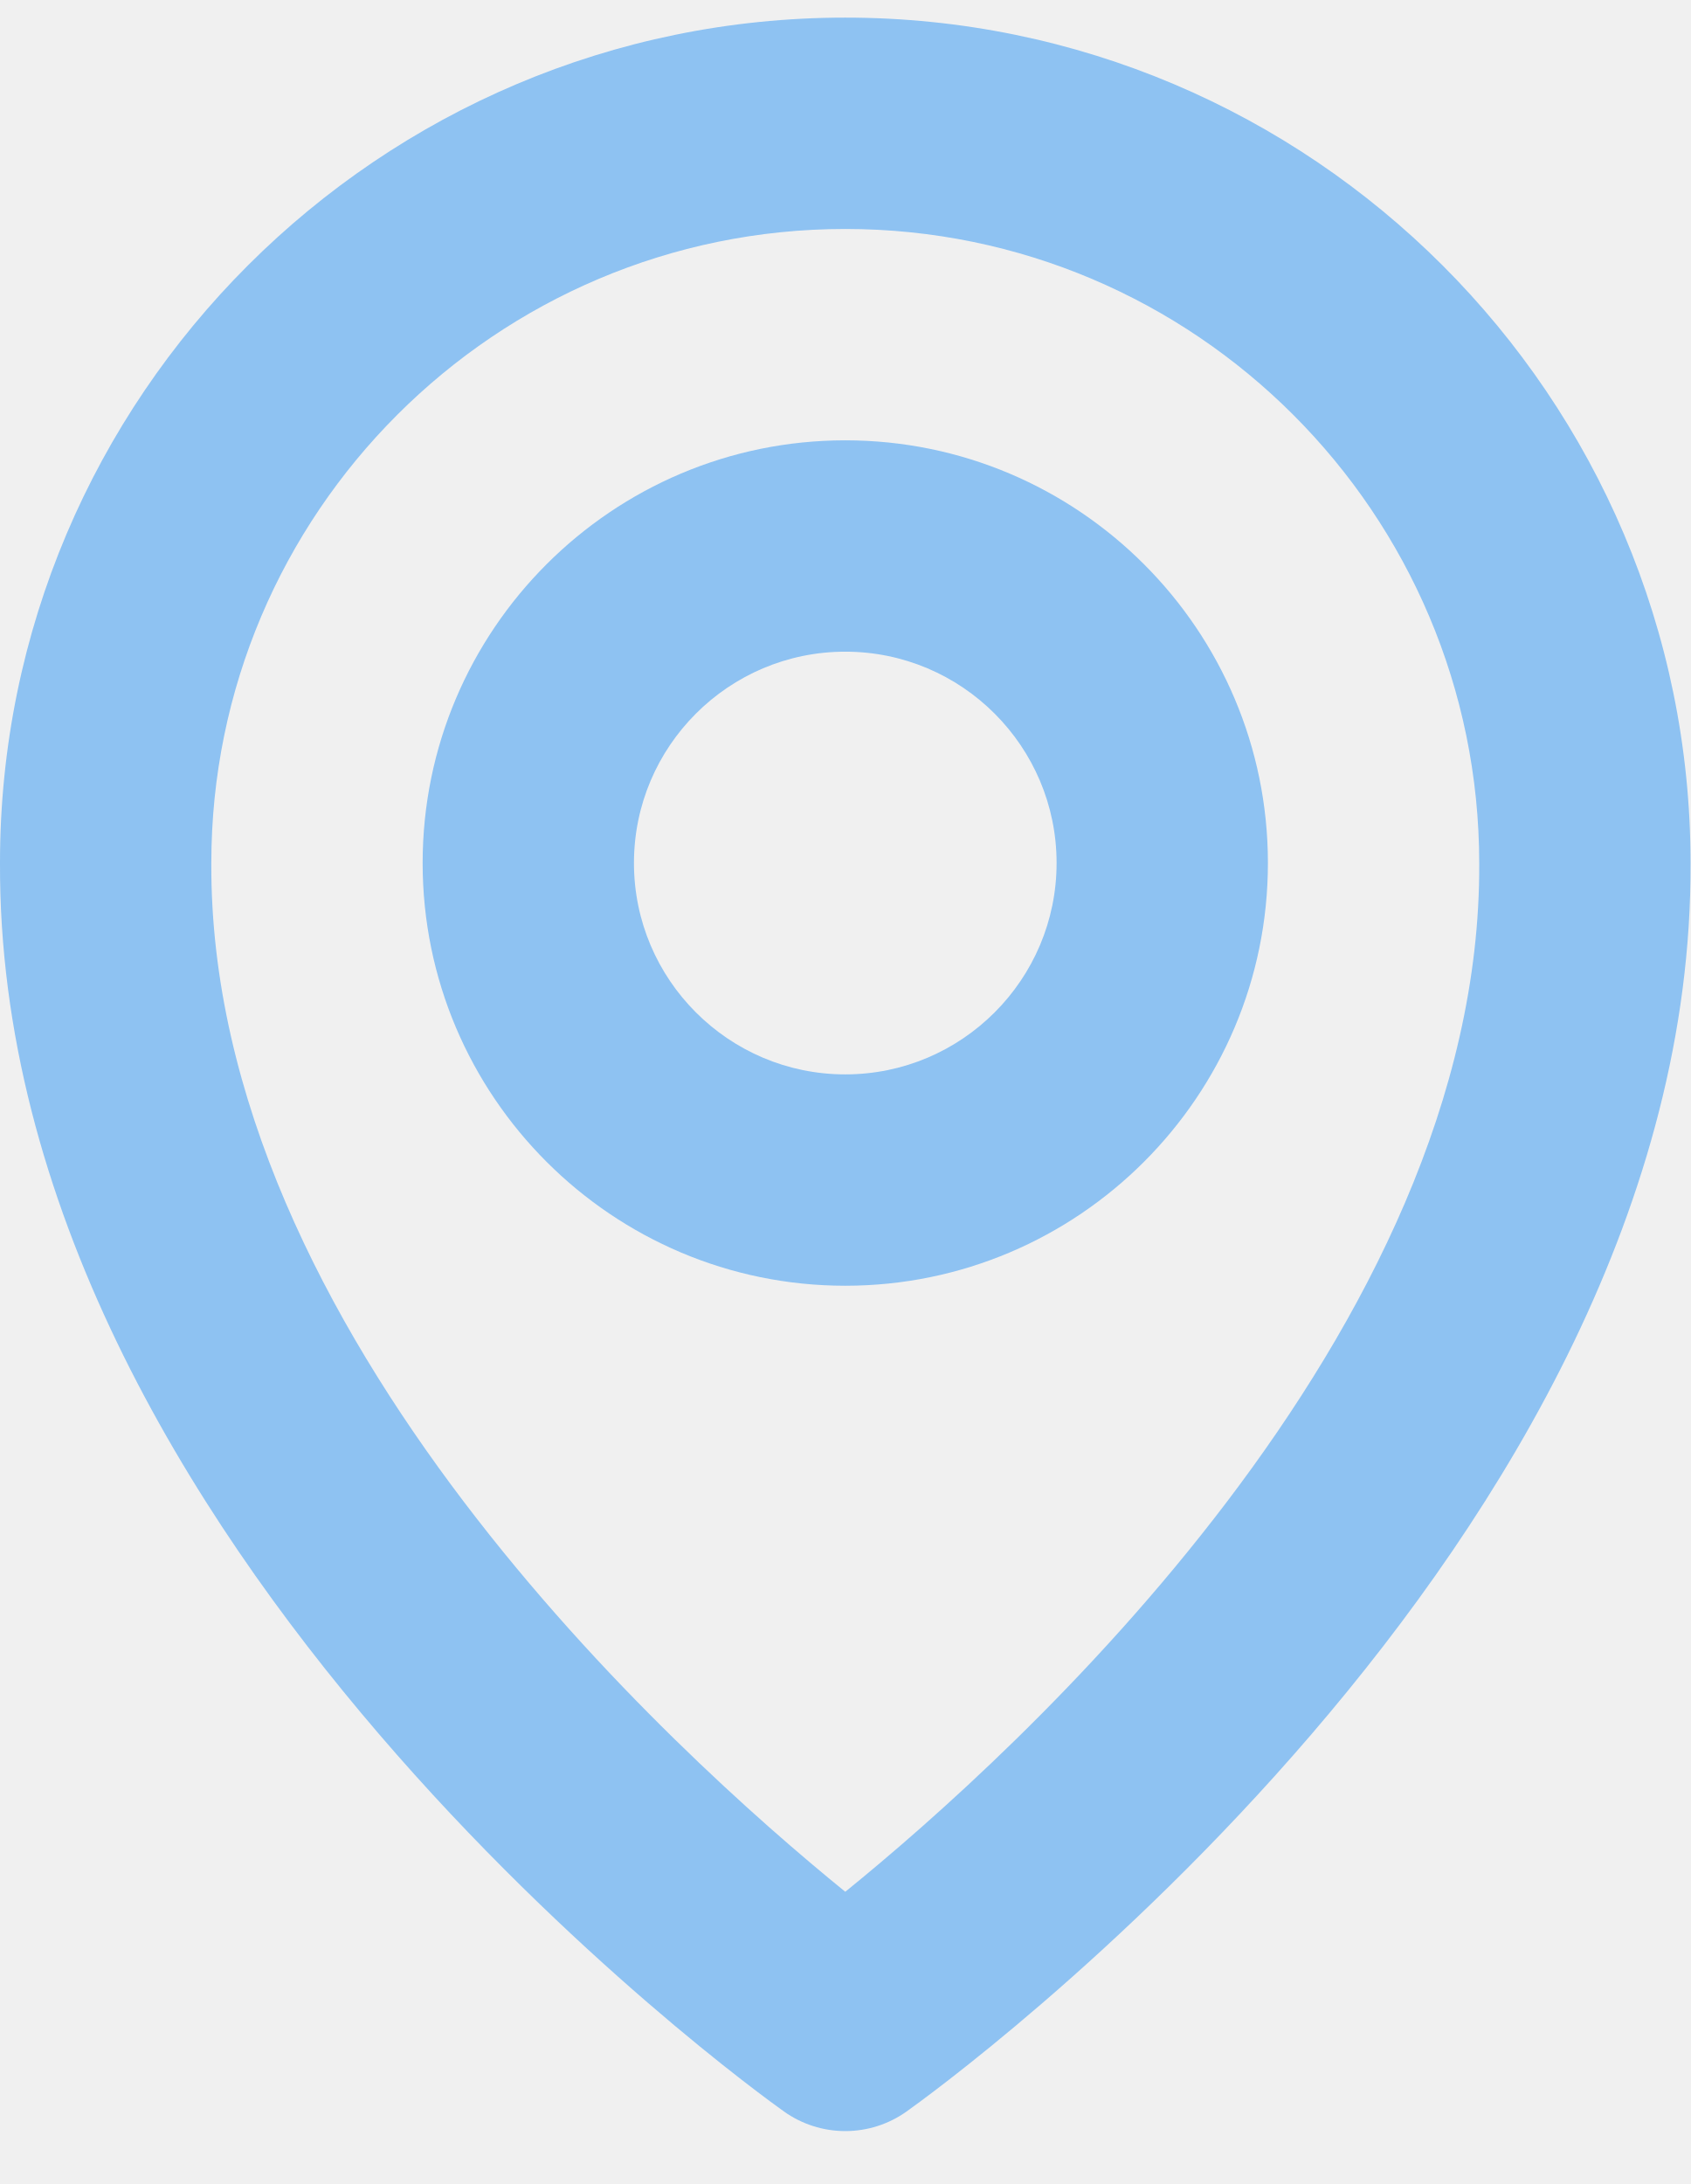
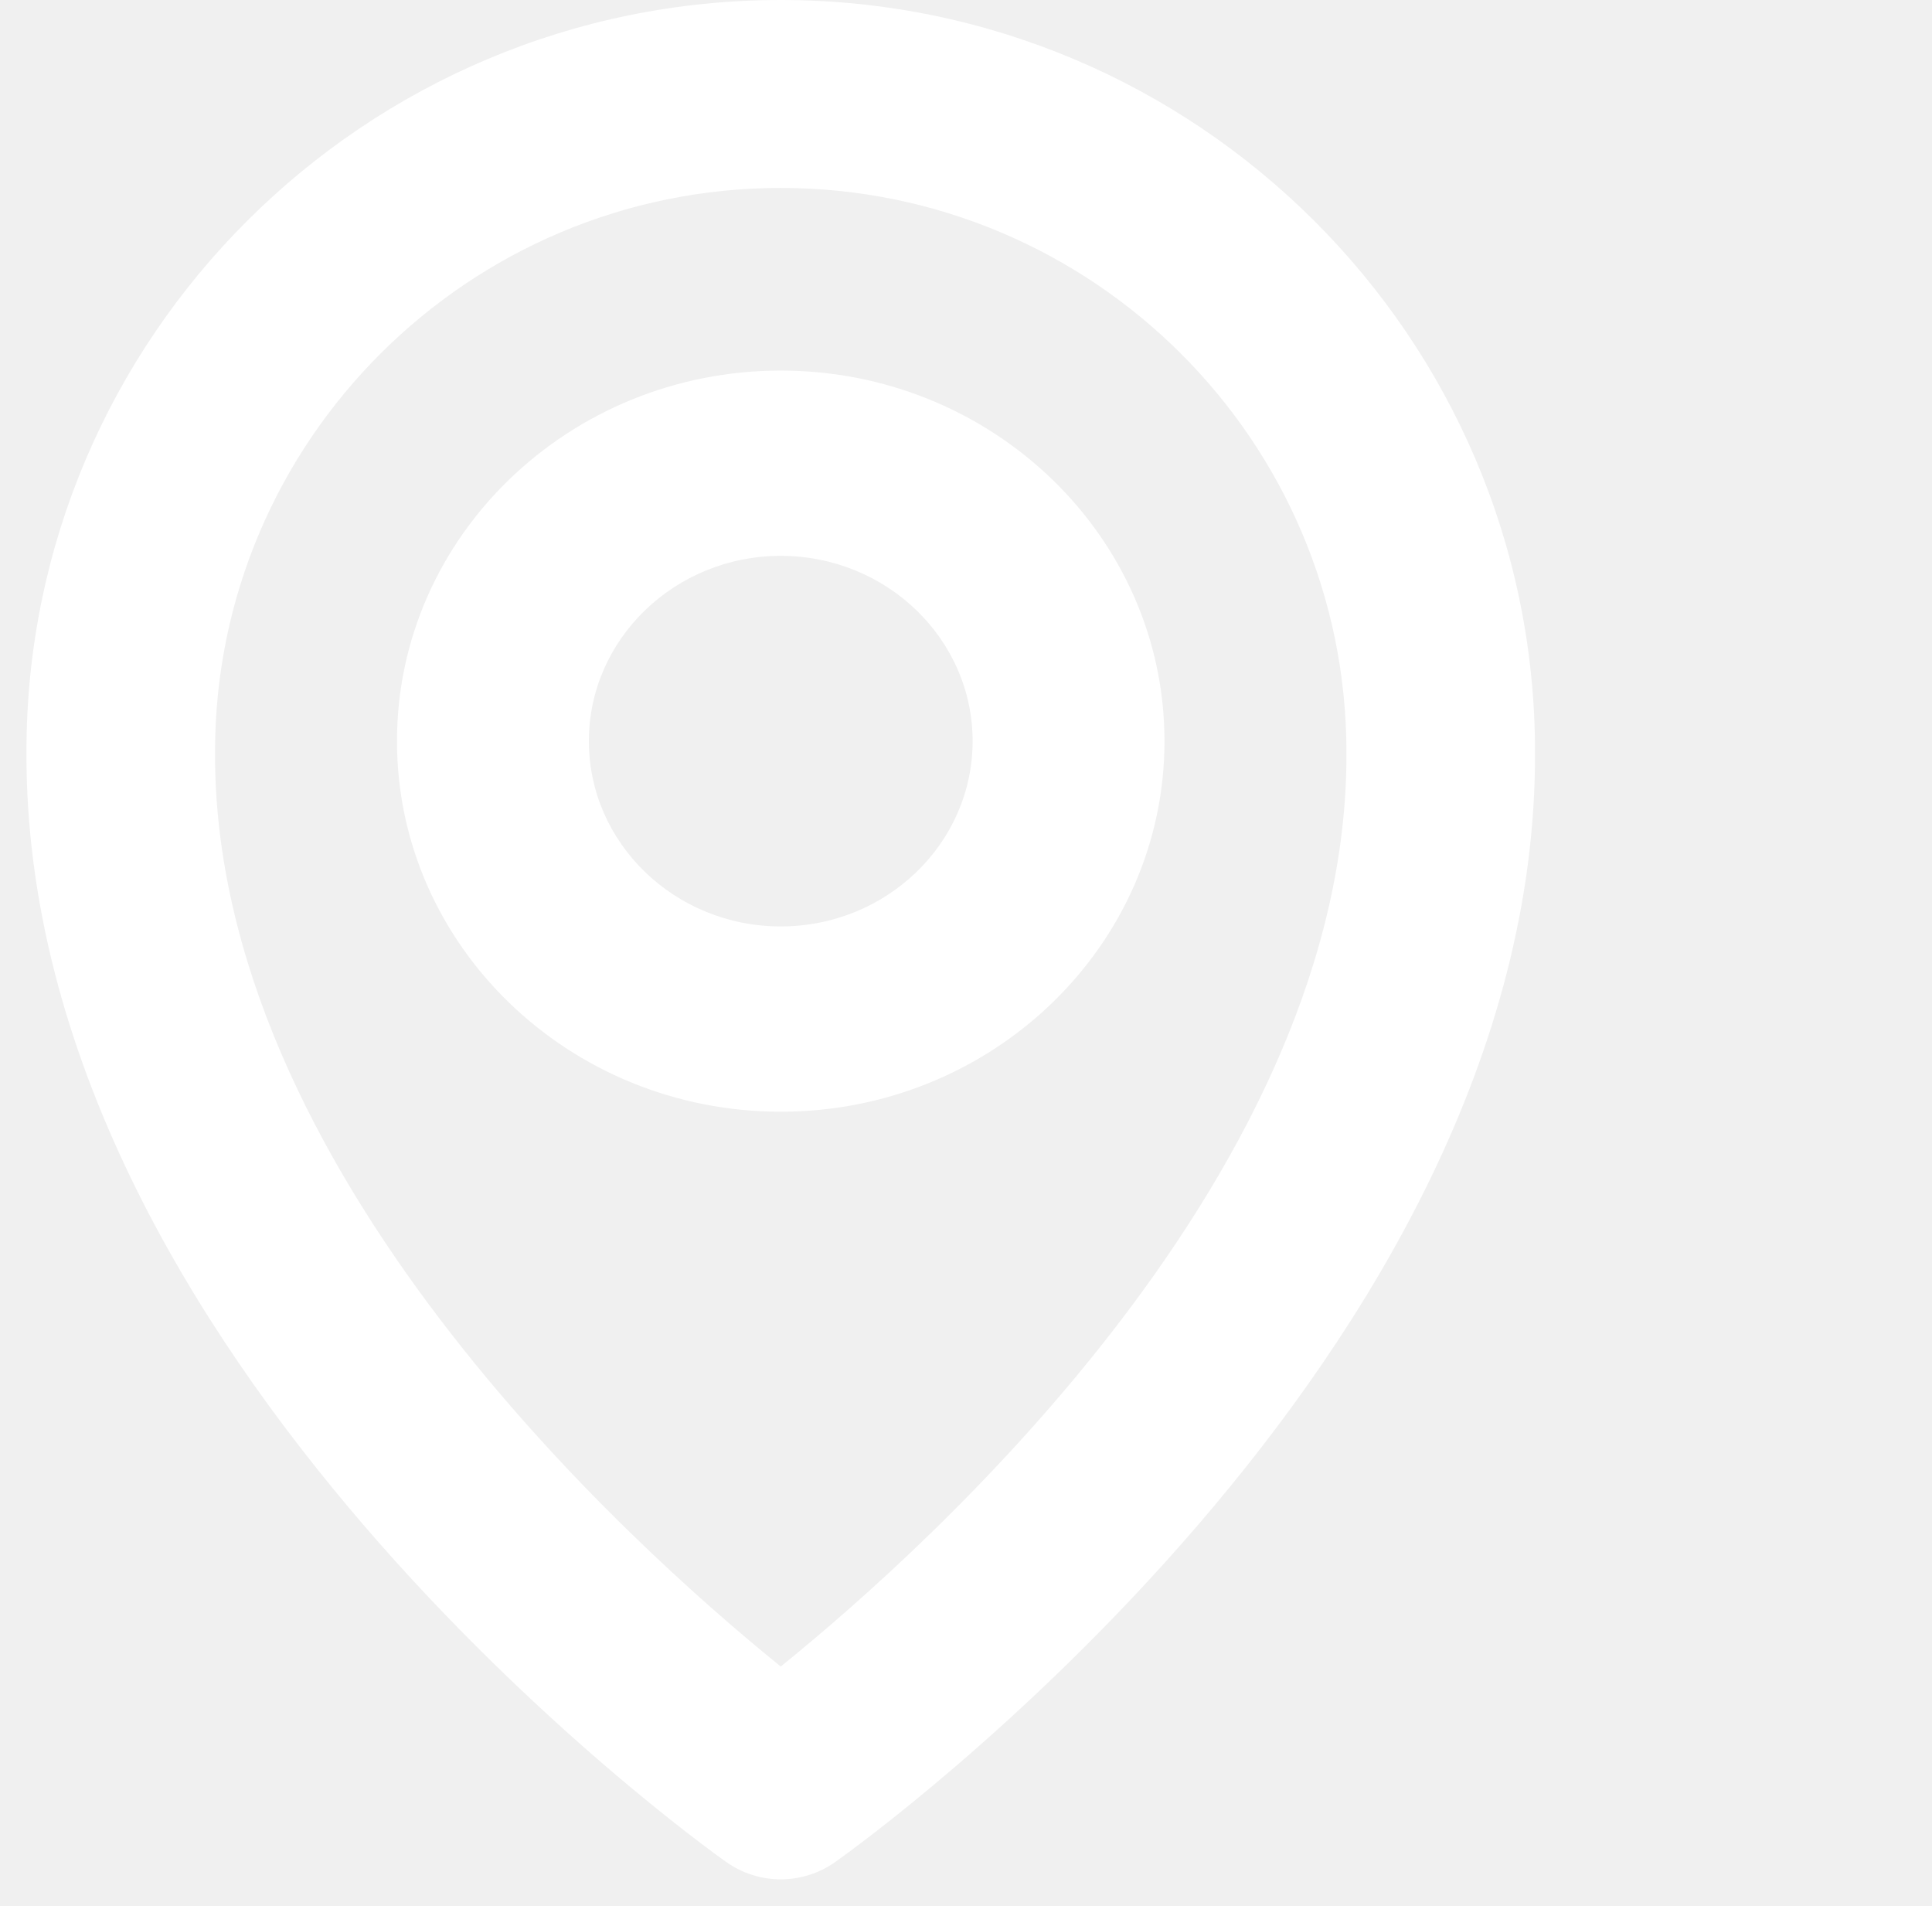
- <svg xmlns="http://www.w3.org/2000/svg" width="24" height="31" viewBox="0 0 24 31" fill="none">
-   <g clip-path="url(#clip0_1_343)">
-     <path d="M12 18.25C15.309 18.25 18 15.559 18 12.25C18 8.941 15.309 6.25 12 6.25C8.691 6.25 6 8.941 6 12.25C6 15.559 8.691 18.25 12 18.25ZM12 9.25C13.655 9.25 15 10.595 15 12.25C15 13.904 13.655 15.25 12 15.25C10.345 15.25 9 13.904 9 12.25C9 10.595 10.345 9.25 12 9.25Z" fill="#8EC2F2" />
-     <path d="M11.13 29.971C11.384 30.152 11.688 30.249 12 30.249C12.312 30.249 12.616 30.152 12.87 29.971C13.326 29.648 24.043 21.91 24 12.25C24 5.633 18.616 0.25 12 0.25C5.384 0.25 0 5.633 0 12.242C-0.043 21.91 10.674 29.648 11.13 29.971ZM12 3.25C16.963 3.25 21 7.286 21 12.257C21.031 18.914 14.418 24.892 12 26.852C9.584 24.89 2.969 18.911 3 12.25C3 7.286 7.037 3.25 12 3.25Z" fill="#8EC2F2" />
-   </g>
-   <defs>
-     <clipPath id="clip0_1_343">
-       <rect width="24" height="30" fill="white" transform="translate(0 0.25)" />
-     </clipPath>
-   </defs>
+ <svg xmlns="http://www.w3.org/2000/svg" width="73" height="72" viewBox="0 0 73 72" fill="none">
+   <path d="M29.5 42C37.497 42 44 35.721 44 28C44 20.279 37.497 14 29.5 14C21.503 14 15 20.279 15 28C15 35.721 21.503 42 29.5 42ZM29.5 21C33.498 21 36.75 24.14 36.75 28C36.75 31.86 33.498 35 29.5 35C25.502 35 22.25 31.86 22.25 28C22.25 24.14 25.502 21 29.5 21Z" fill="white" />
+   <path d="M27.434 70.34C28.037 70.769 28.759 71 29.5 71C30.241 71 30.963 70.769 31.566 70.34C32.649 69.577 58.103 51.262 58 28.4C58 12.741 45.214 0 29.5 0C13.786 0 1 12.741 1 28.383C0.897 51.262 26.351 69.577 27.434 70.34ZM29.5 7.1C41.288 7.1 50.875 16.653 50.875 28.418C50.95 44.173 35.243 58.32 29.5 62.96C23.761 58.316 8.05 44.166 8.125 28.4C8.125 16.653 17.712 7.1 29.5 7.1Z" fill="white" />
</svg>
